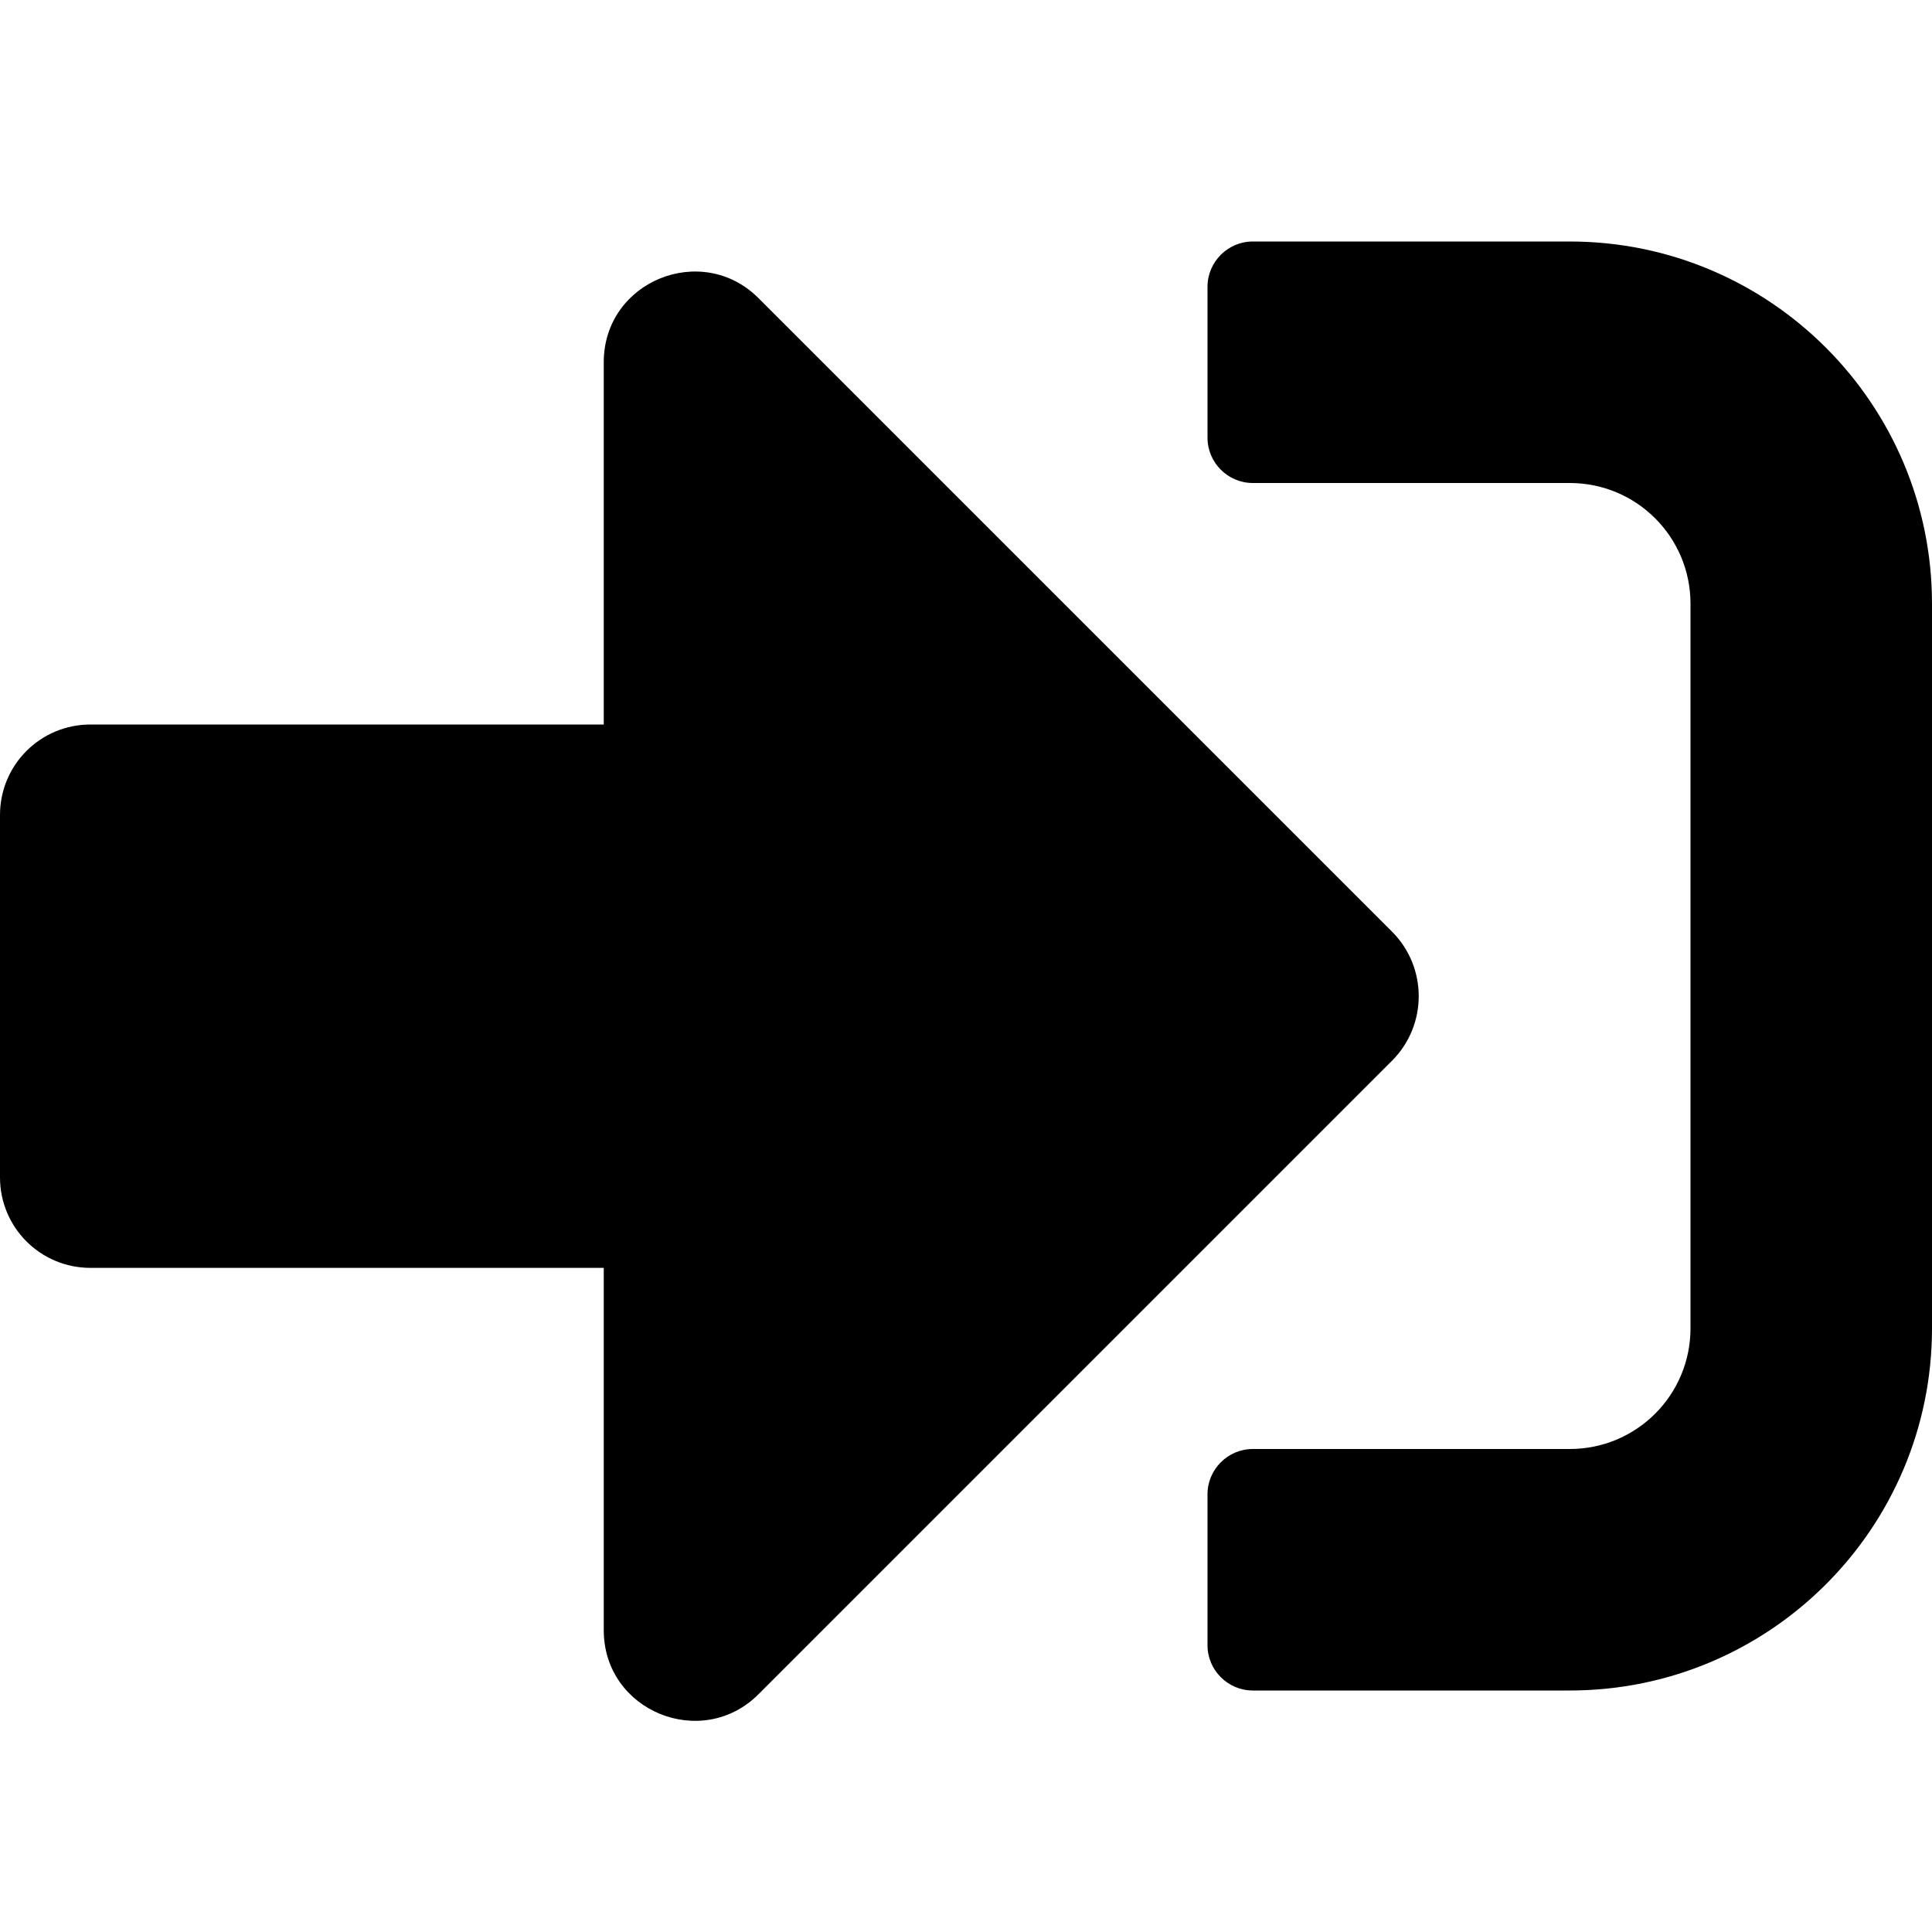
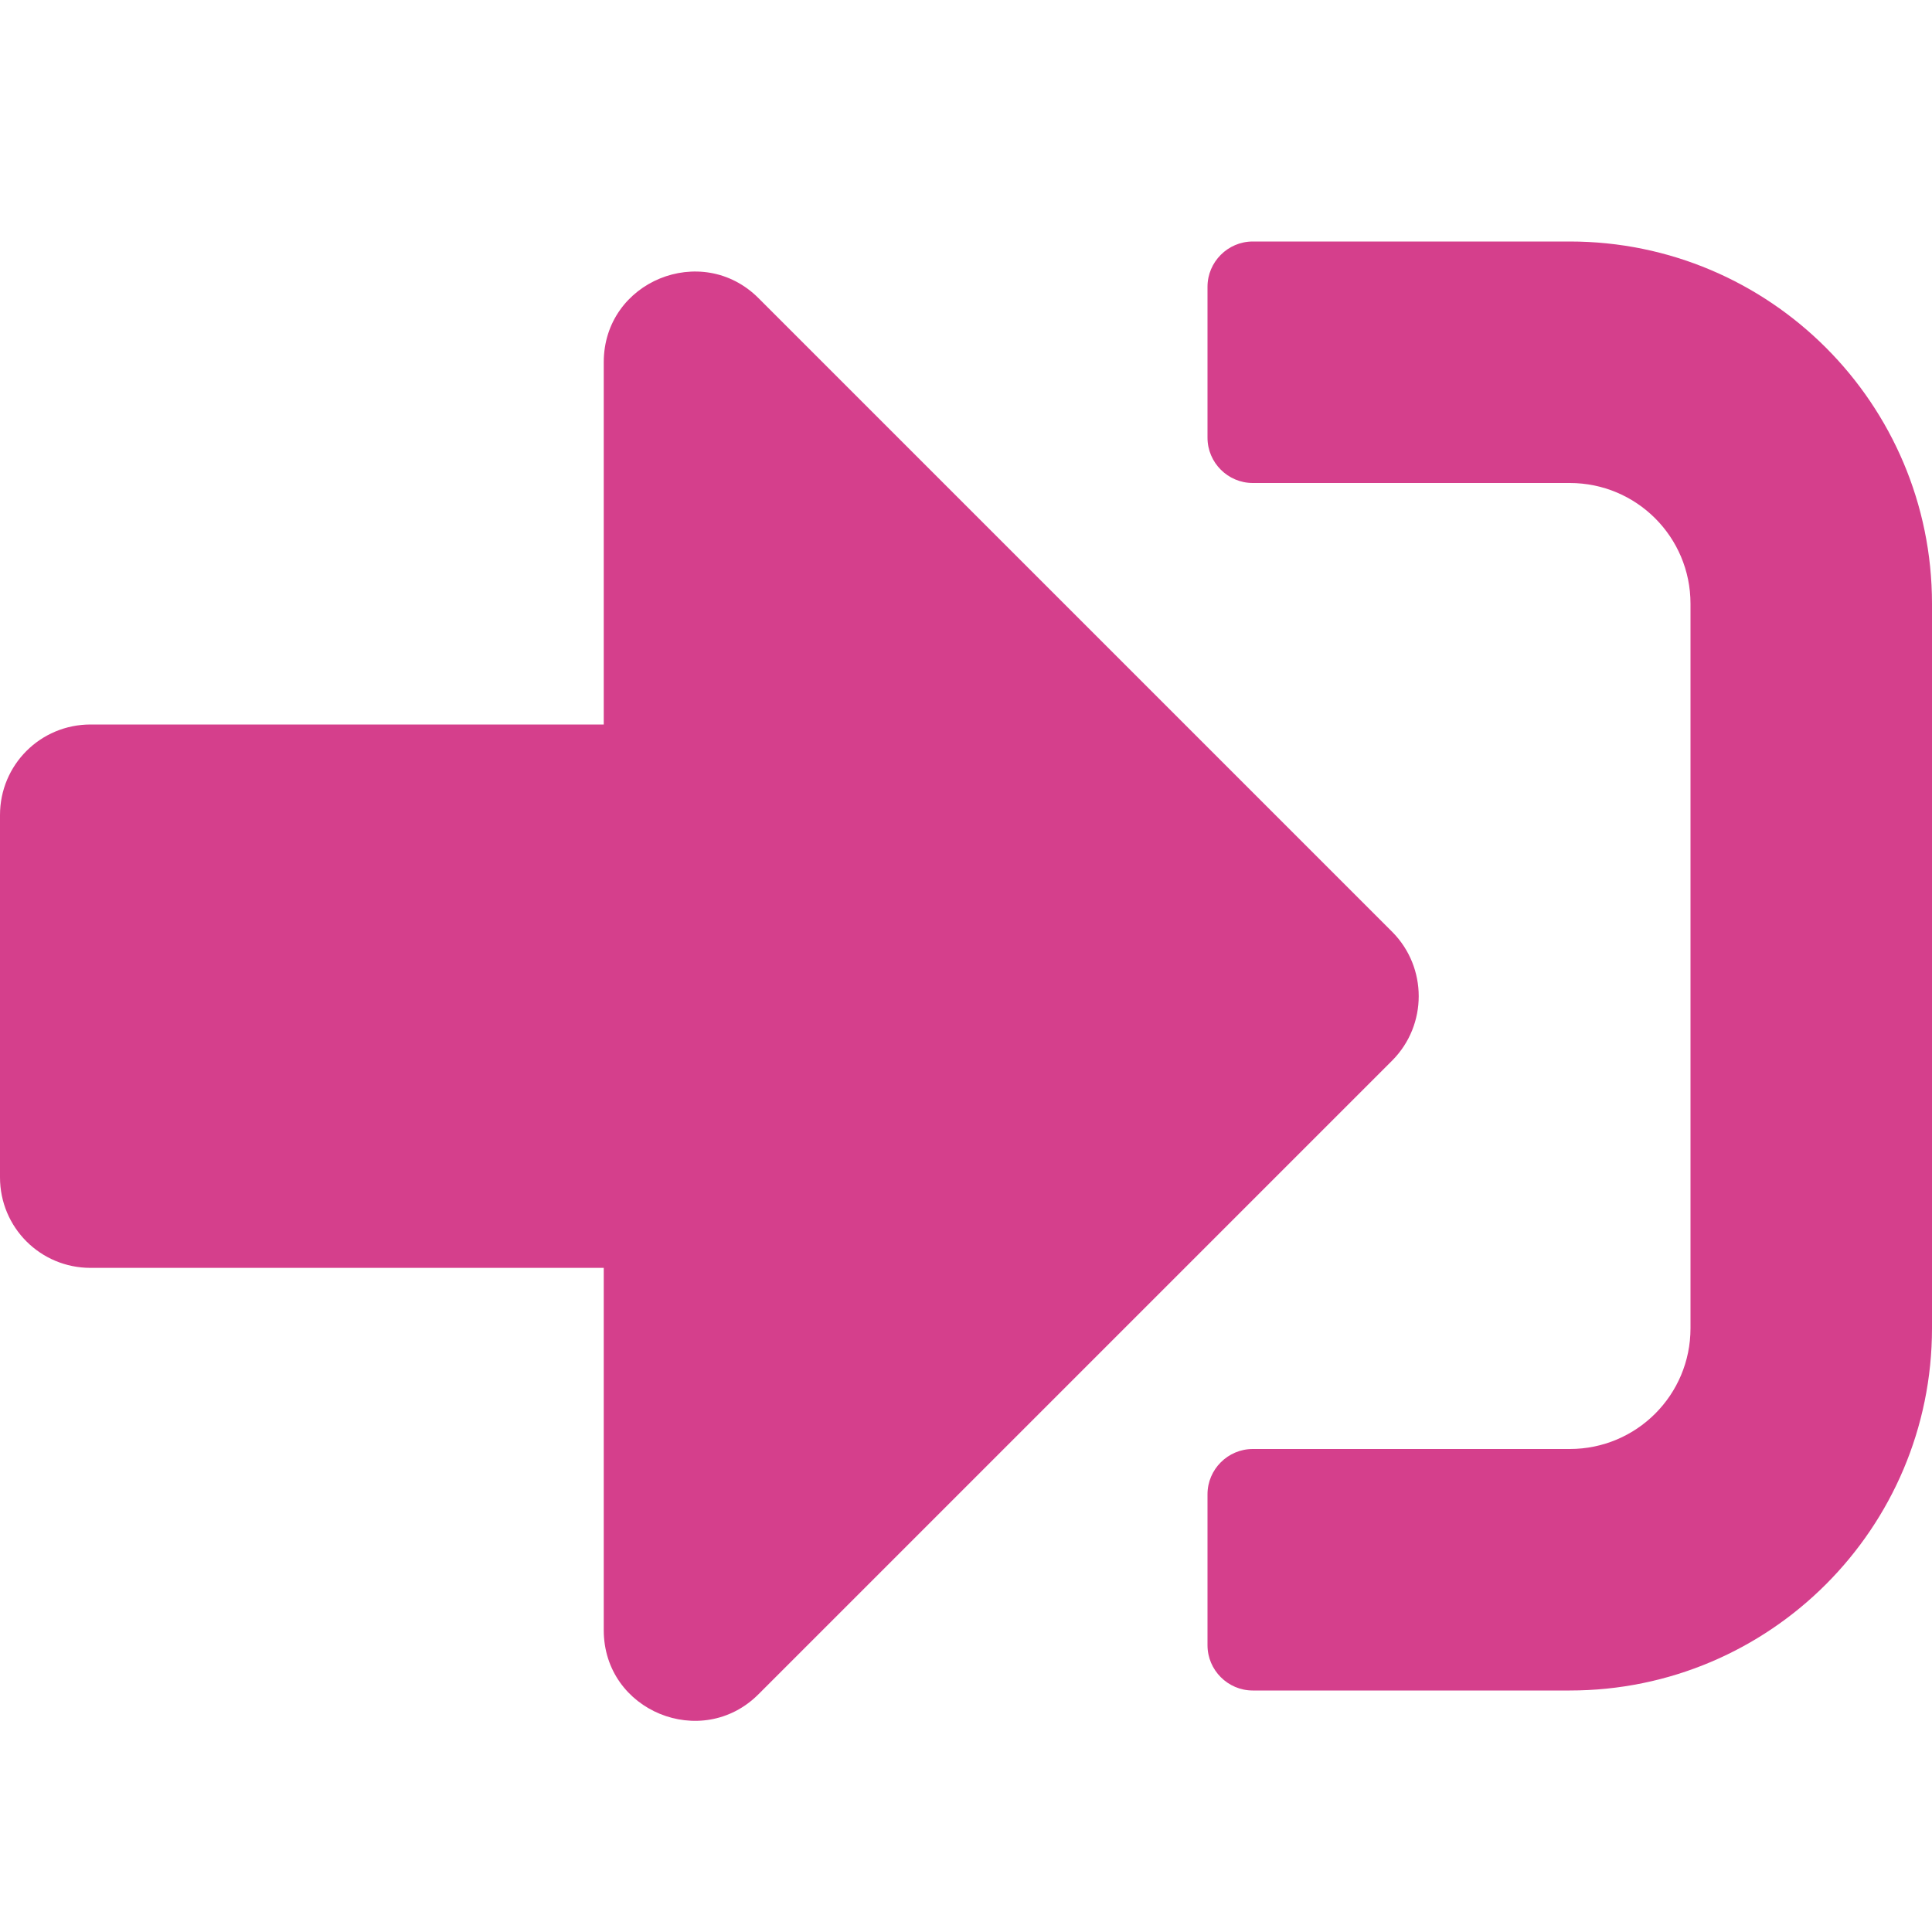
- <svg xmlns="http://www.w3.org/2000/svg" aria-hidden="true" focusable="false" data-prefix="fas" data-icon="sign-in-alt" class="svg-inline--fa fa-sign-in-alt fa-w-16" role="img" viewBox="0 0 512 512">
+ <svg xmlns="http://www.w3.org/2000/svg" aria-hidden="true" focusable="false" data-prefix="fas" data-icon="sign-in-alt" class="svg-inline--fa fa-sign-in-alt fa-w-16" style="color:#d53f8c" role="img" viewBox="0 0 512 512">
  <path fill="currentColor" d="M416 448h-84c-6.6 0-12-5.4-12-12v-40c0-6.6 5.4-12 12-12h84c17.7 0 32-14.3 32-32V160c0-17.7-14.3-32-32-32h-84c-6.6 0-12-5.4-12-12V76c0-6.6 5.4-12 12-12h84c53 0 96 43 96 96v192c0 53-43 96-96 96zm-47-201L201 79c-15-15-41-4.5-41 17v96H24c-13.3 0-24 10.7-24 24v96c0 13.3 10.7 24 24 24h136v96c0 21.5 26 32 41 17l168-168c9.3-9.4 9.3-24.6 0-34z" />
</svg>
